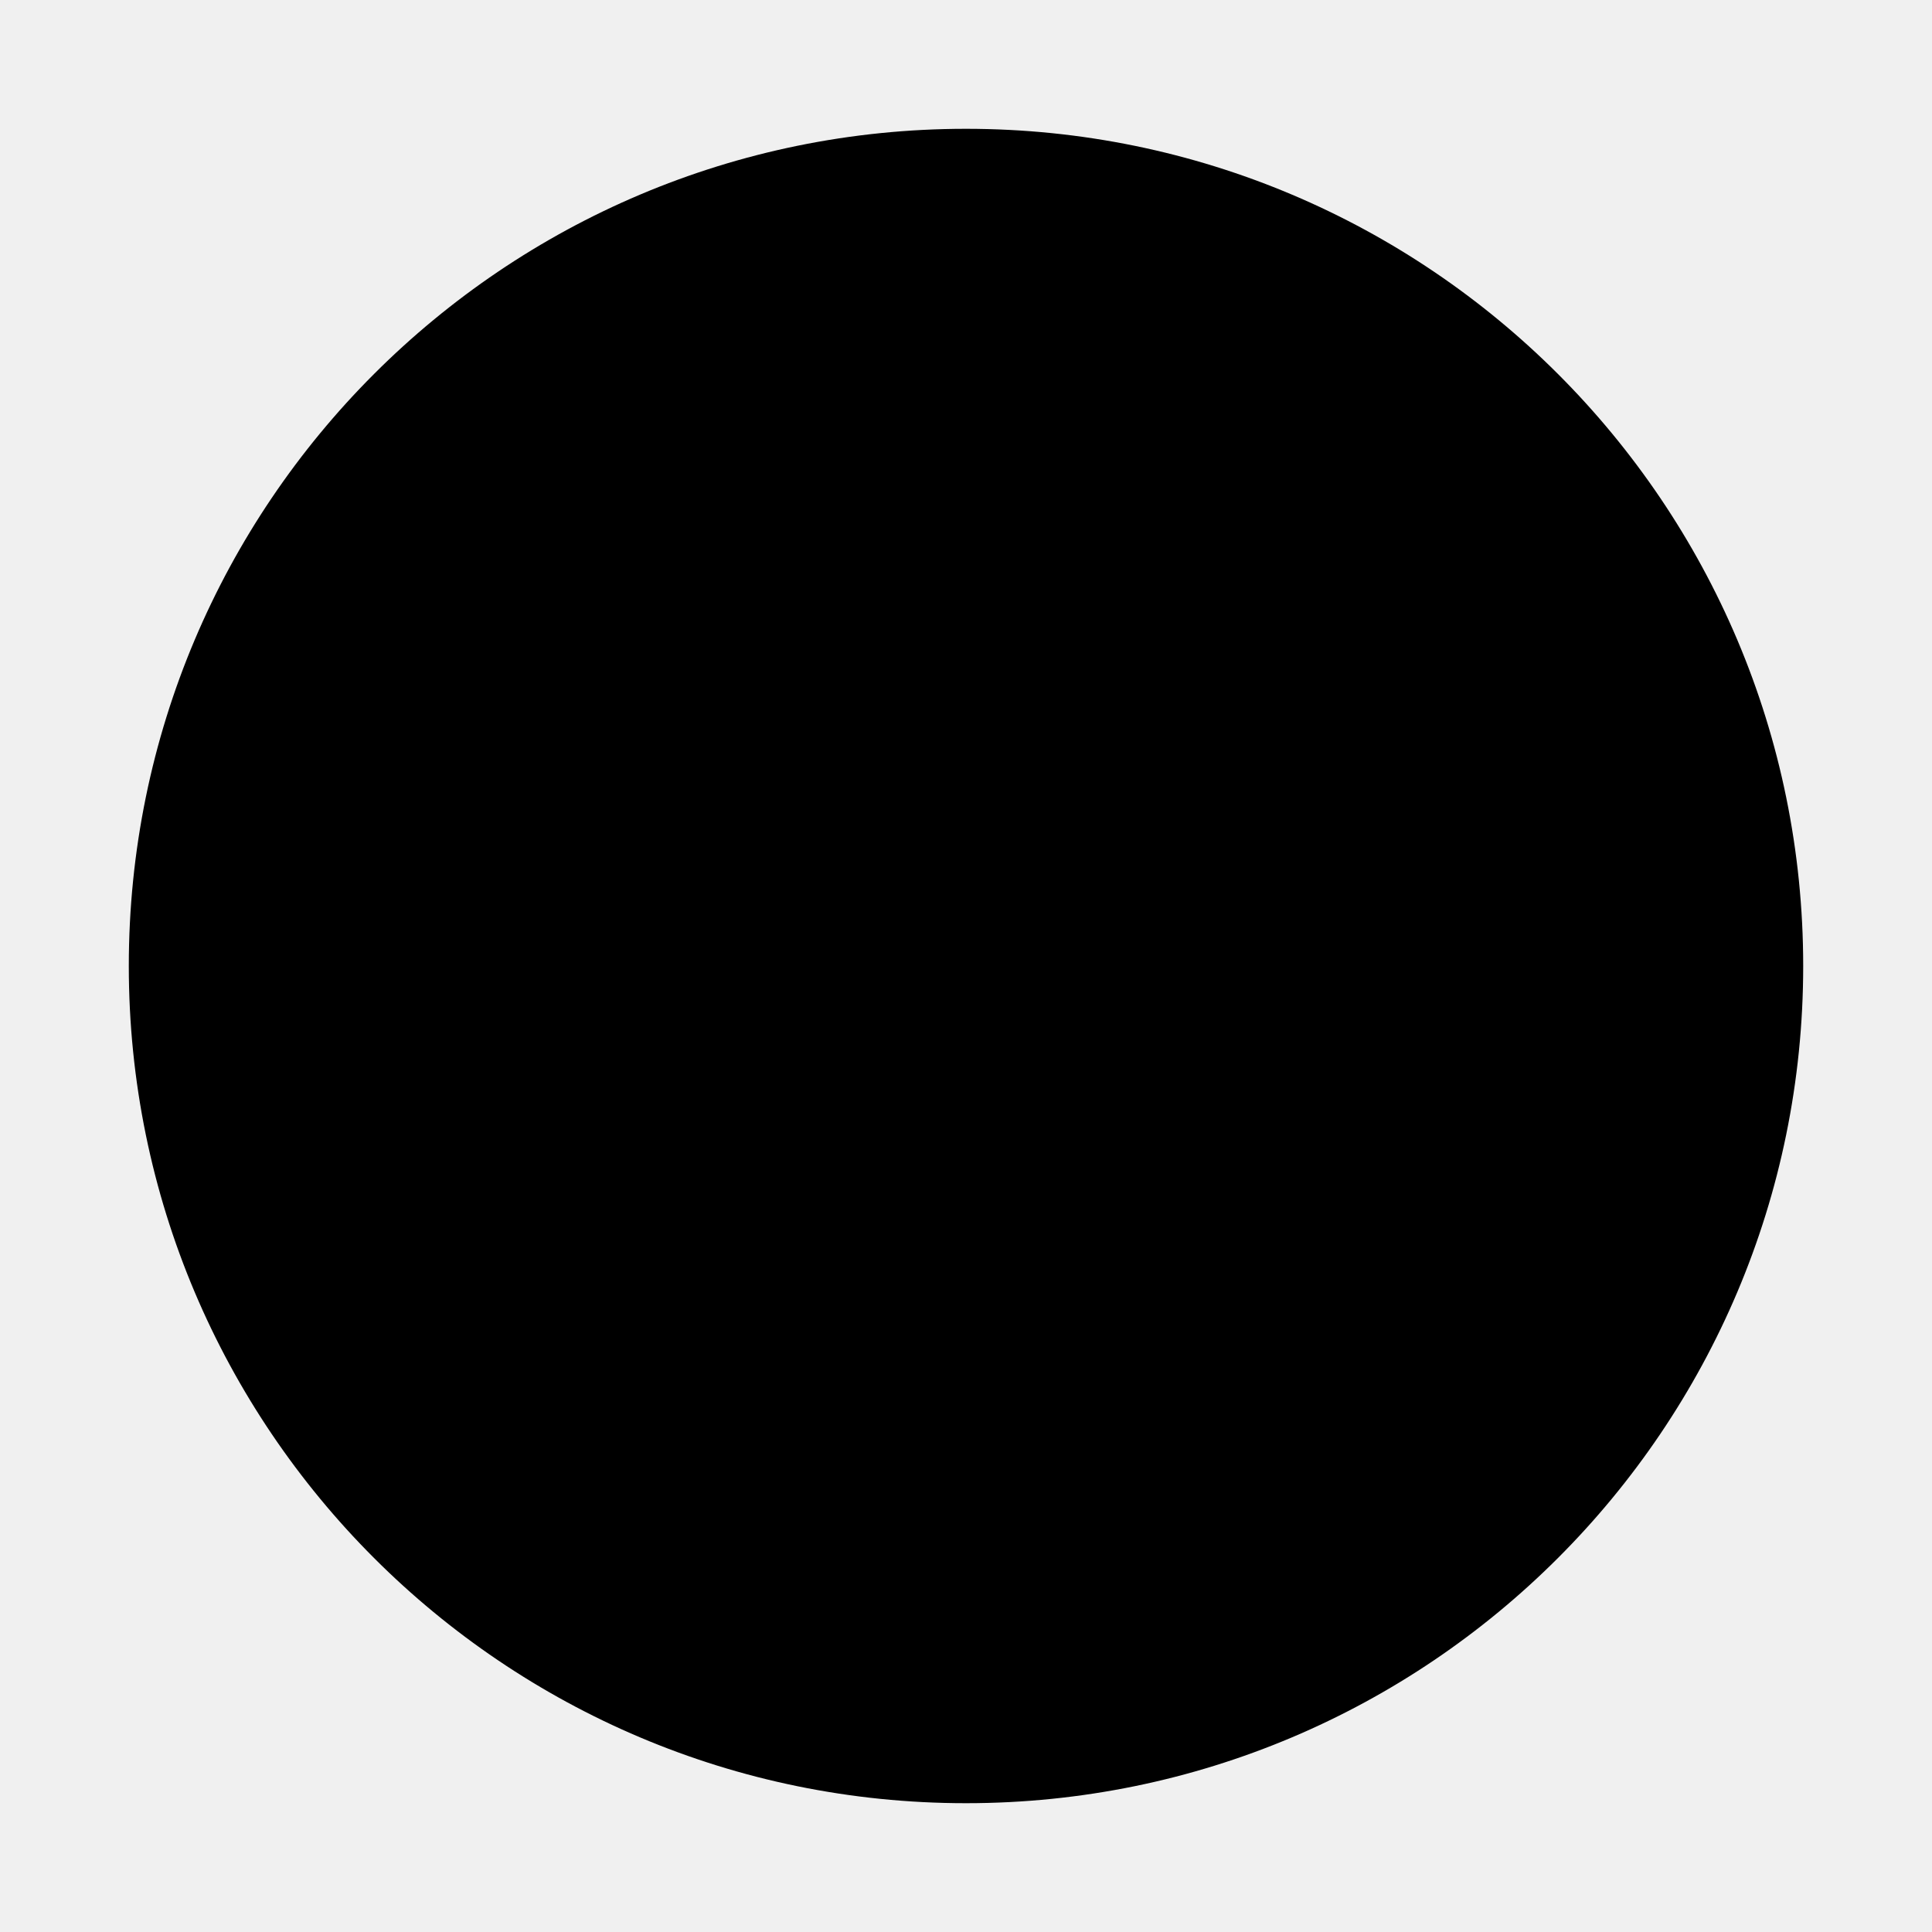
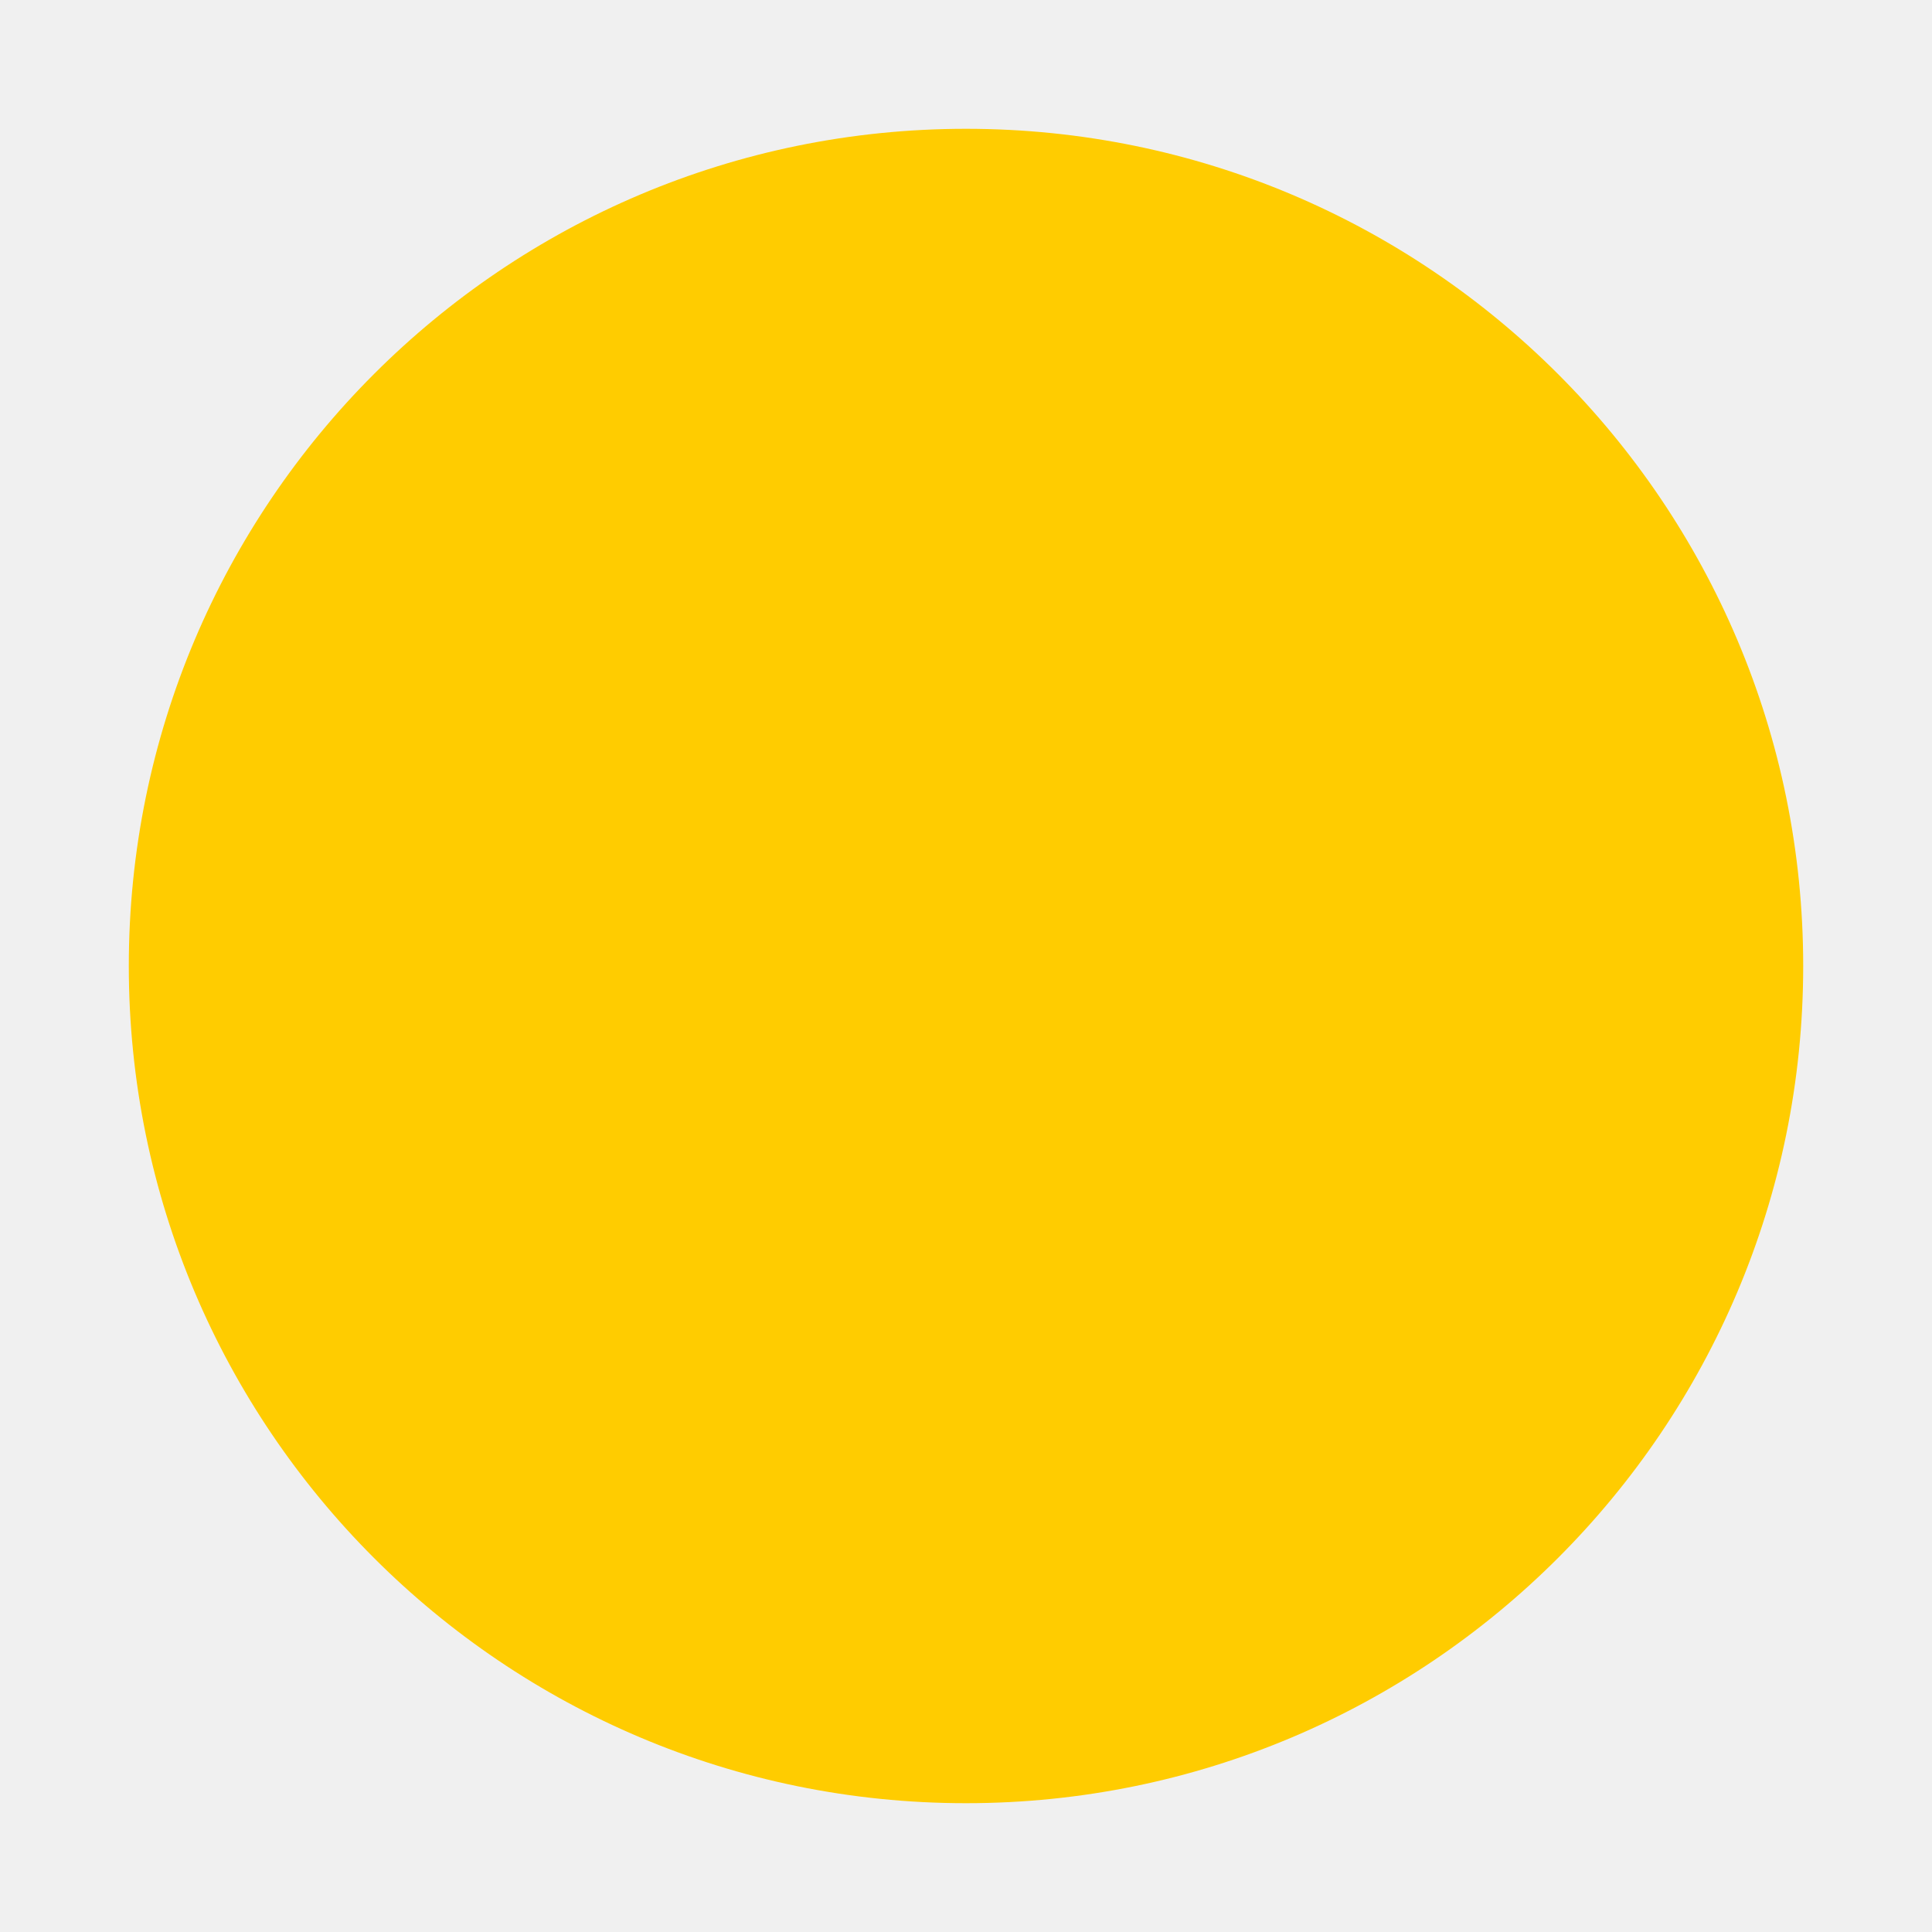
<svg xmlns="http://www.w3.org/2000/svg" width="60" height="60" viewBox="0 0 60 60" id="svg5572" version="1.1">
  <defs id="defs5574" />
-   <g id="layer2" style="display:inline" transform="translate(-4,-8)">
+   <g id="layer2" style="display:none" transform="translate(-4,-8)">
    <circle r="26" cy="38" cx="34" id="circle6141" style="opacity:1;fill:#000000;fill-opacity:1;stroke:none;stroke-width:6;stroke-miterlimit:4;stroke-dasharray:none;stroke-opacity:1" />
  </g>
  <g id="layer1" style="display:none">
    <circle r="26" cy="30" cx="30" id="circle6141-7" style="display:inline;opacity:1;fill:#ffffff;fill-opacity:1;stroke:none;stroke-width:6;stroke-miterlimit:4;stroke-dasharray:none;stroke-opacity:1" />
  </g>
-   <g id="layer3" style="display:none">
-     <circle r="26" cy="30" cx="30" id="circle6141-5" style="display:inline;opacity:1;fill:#777777;fill-opacity:1;stroke:none;stroke-width:6;stroke-miterlimit:4;stroke-dasharray:none;stroke-opacity:1" />
+   <g id="layer3" style="display:inline">
+     <circle r="26" cy="30" cx="30" id="circle6141-5" style="display:inline;opacity:1;fill:#ffcc00;fill-opacity:1;stroke:none;stroke-width:6;stroke-miterlimit:4;stroke-dasharray:none;stroke-opacity:1" />
  </g>
</svg>
